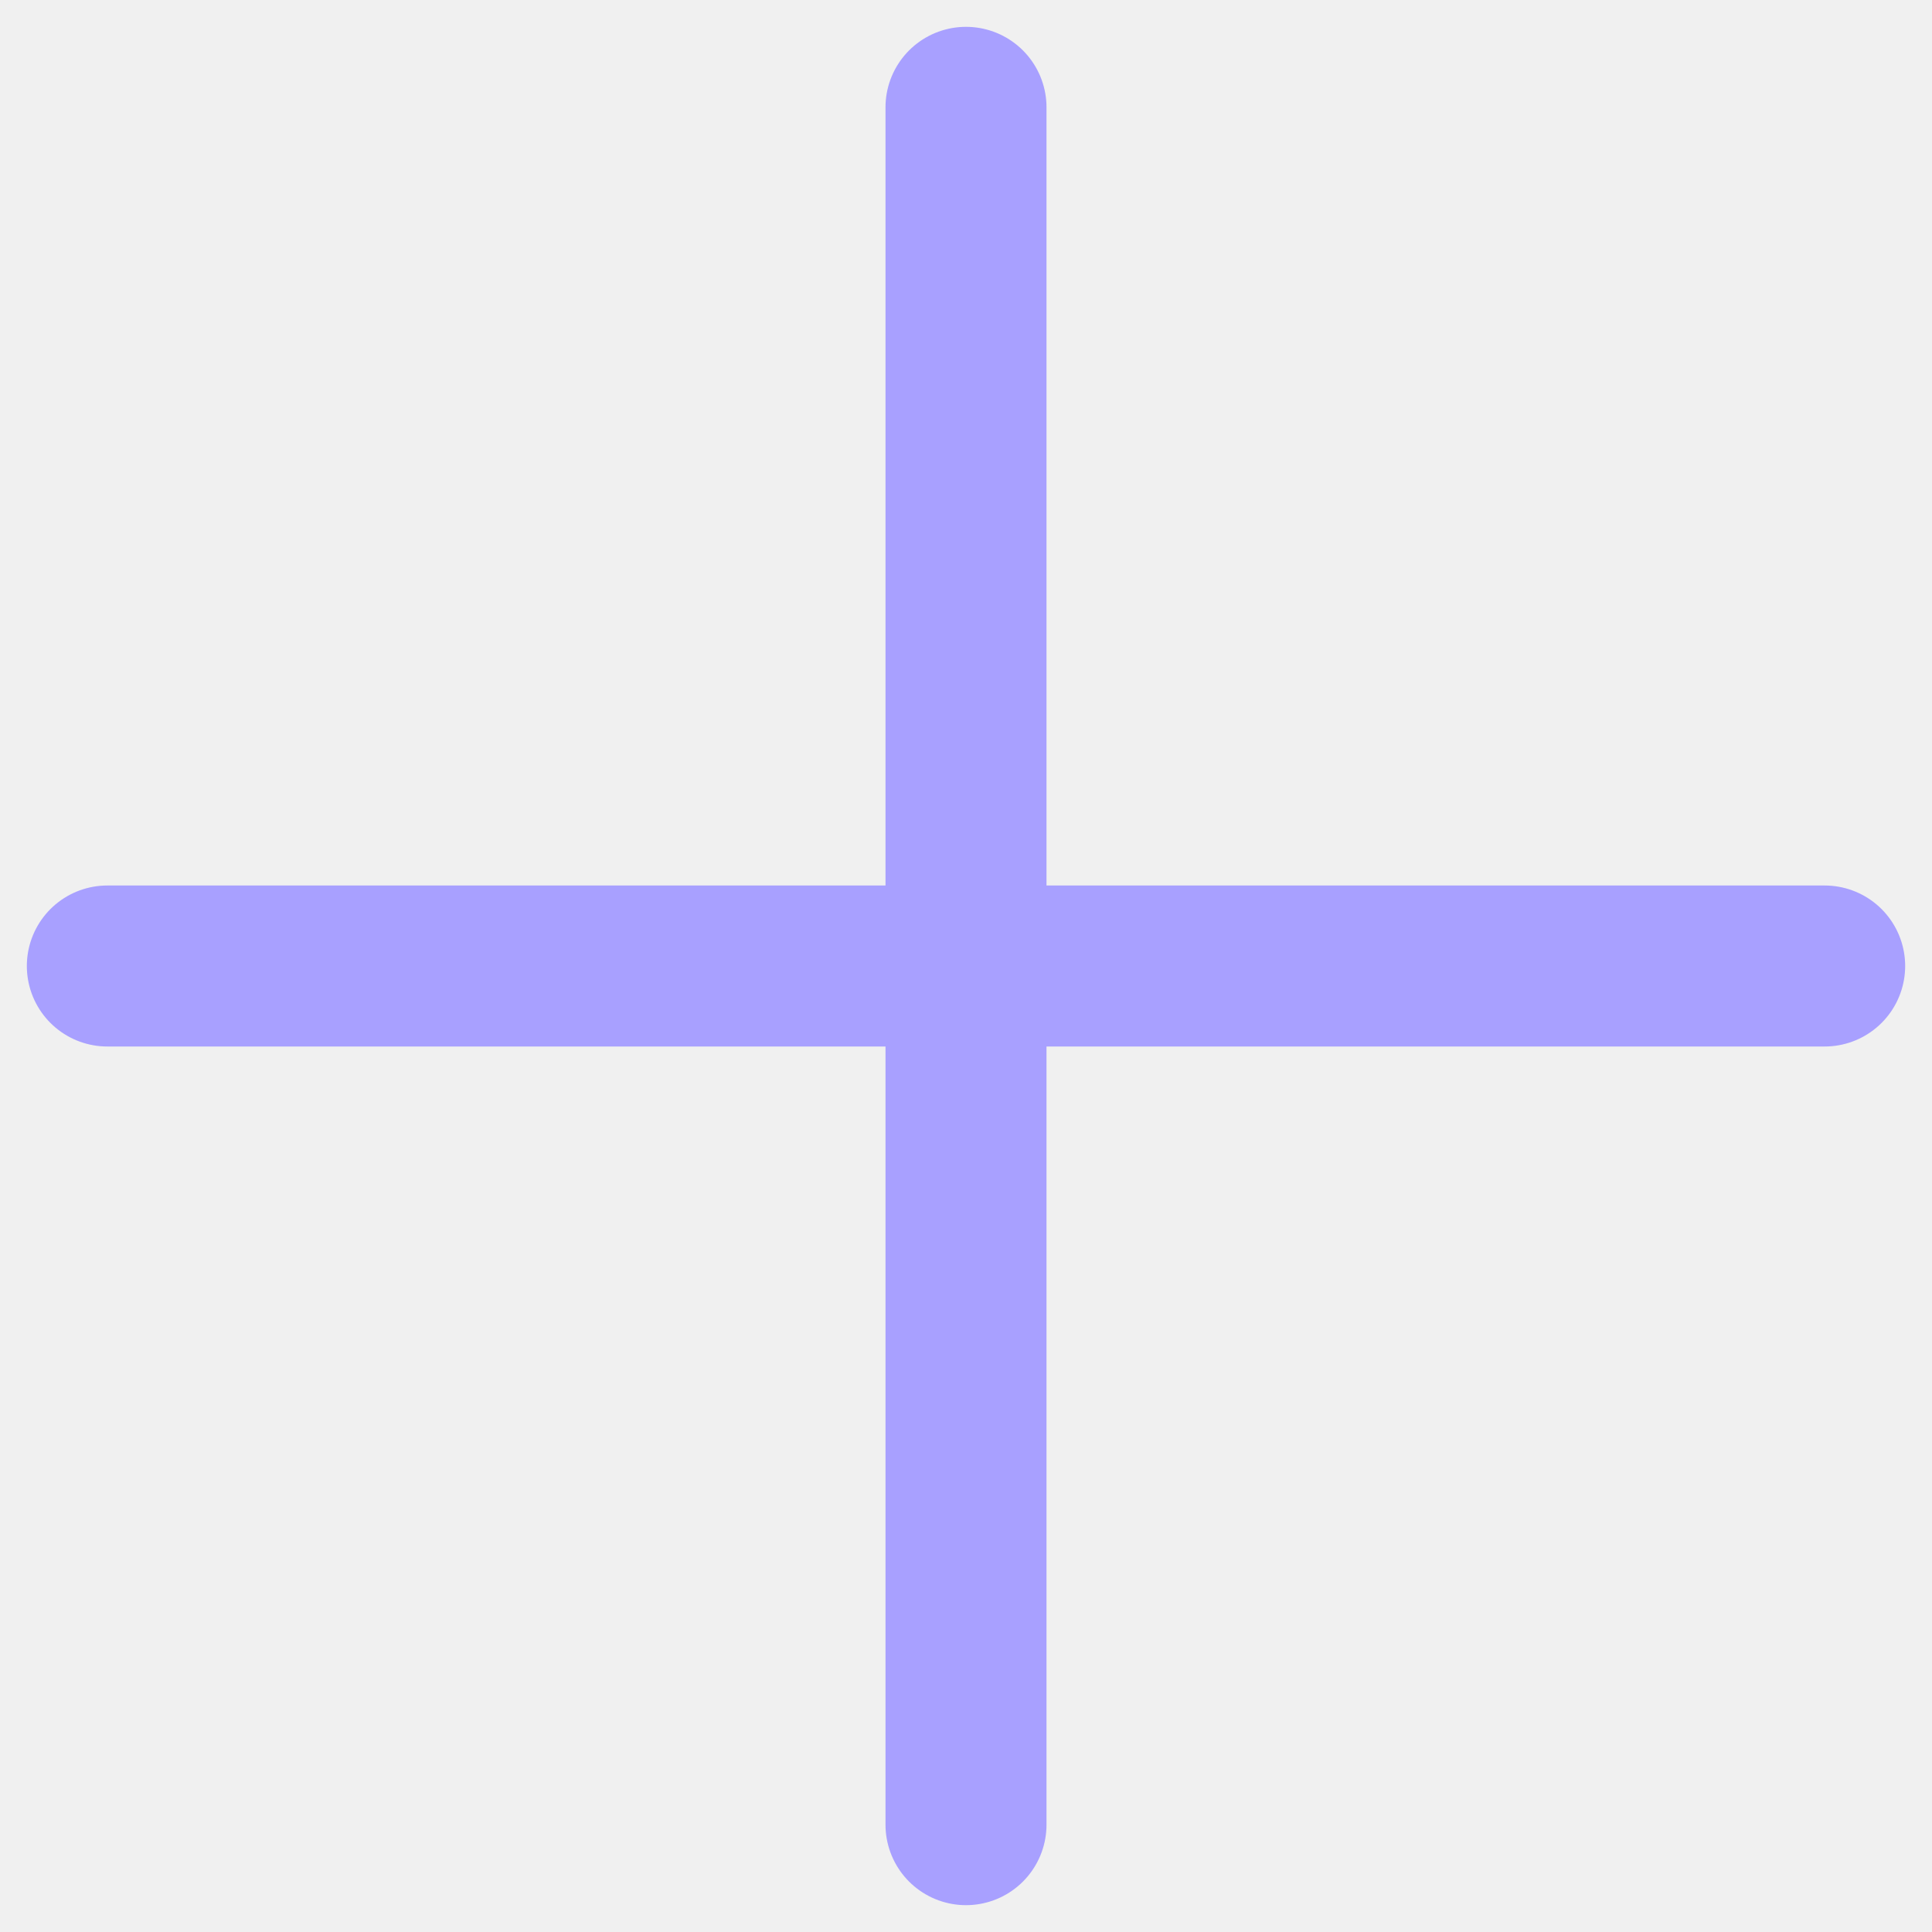
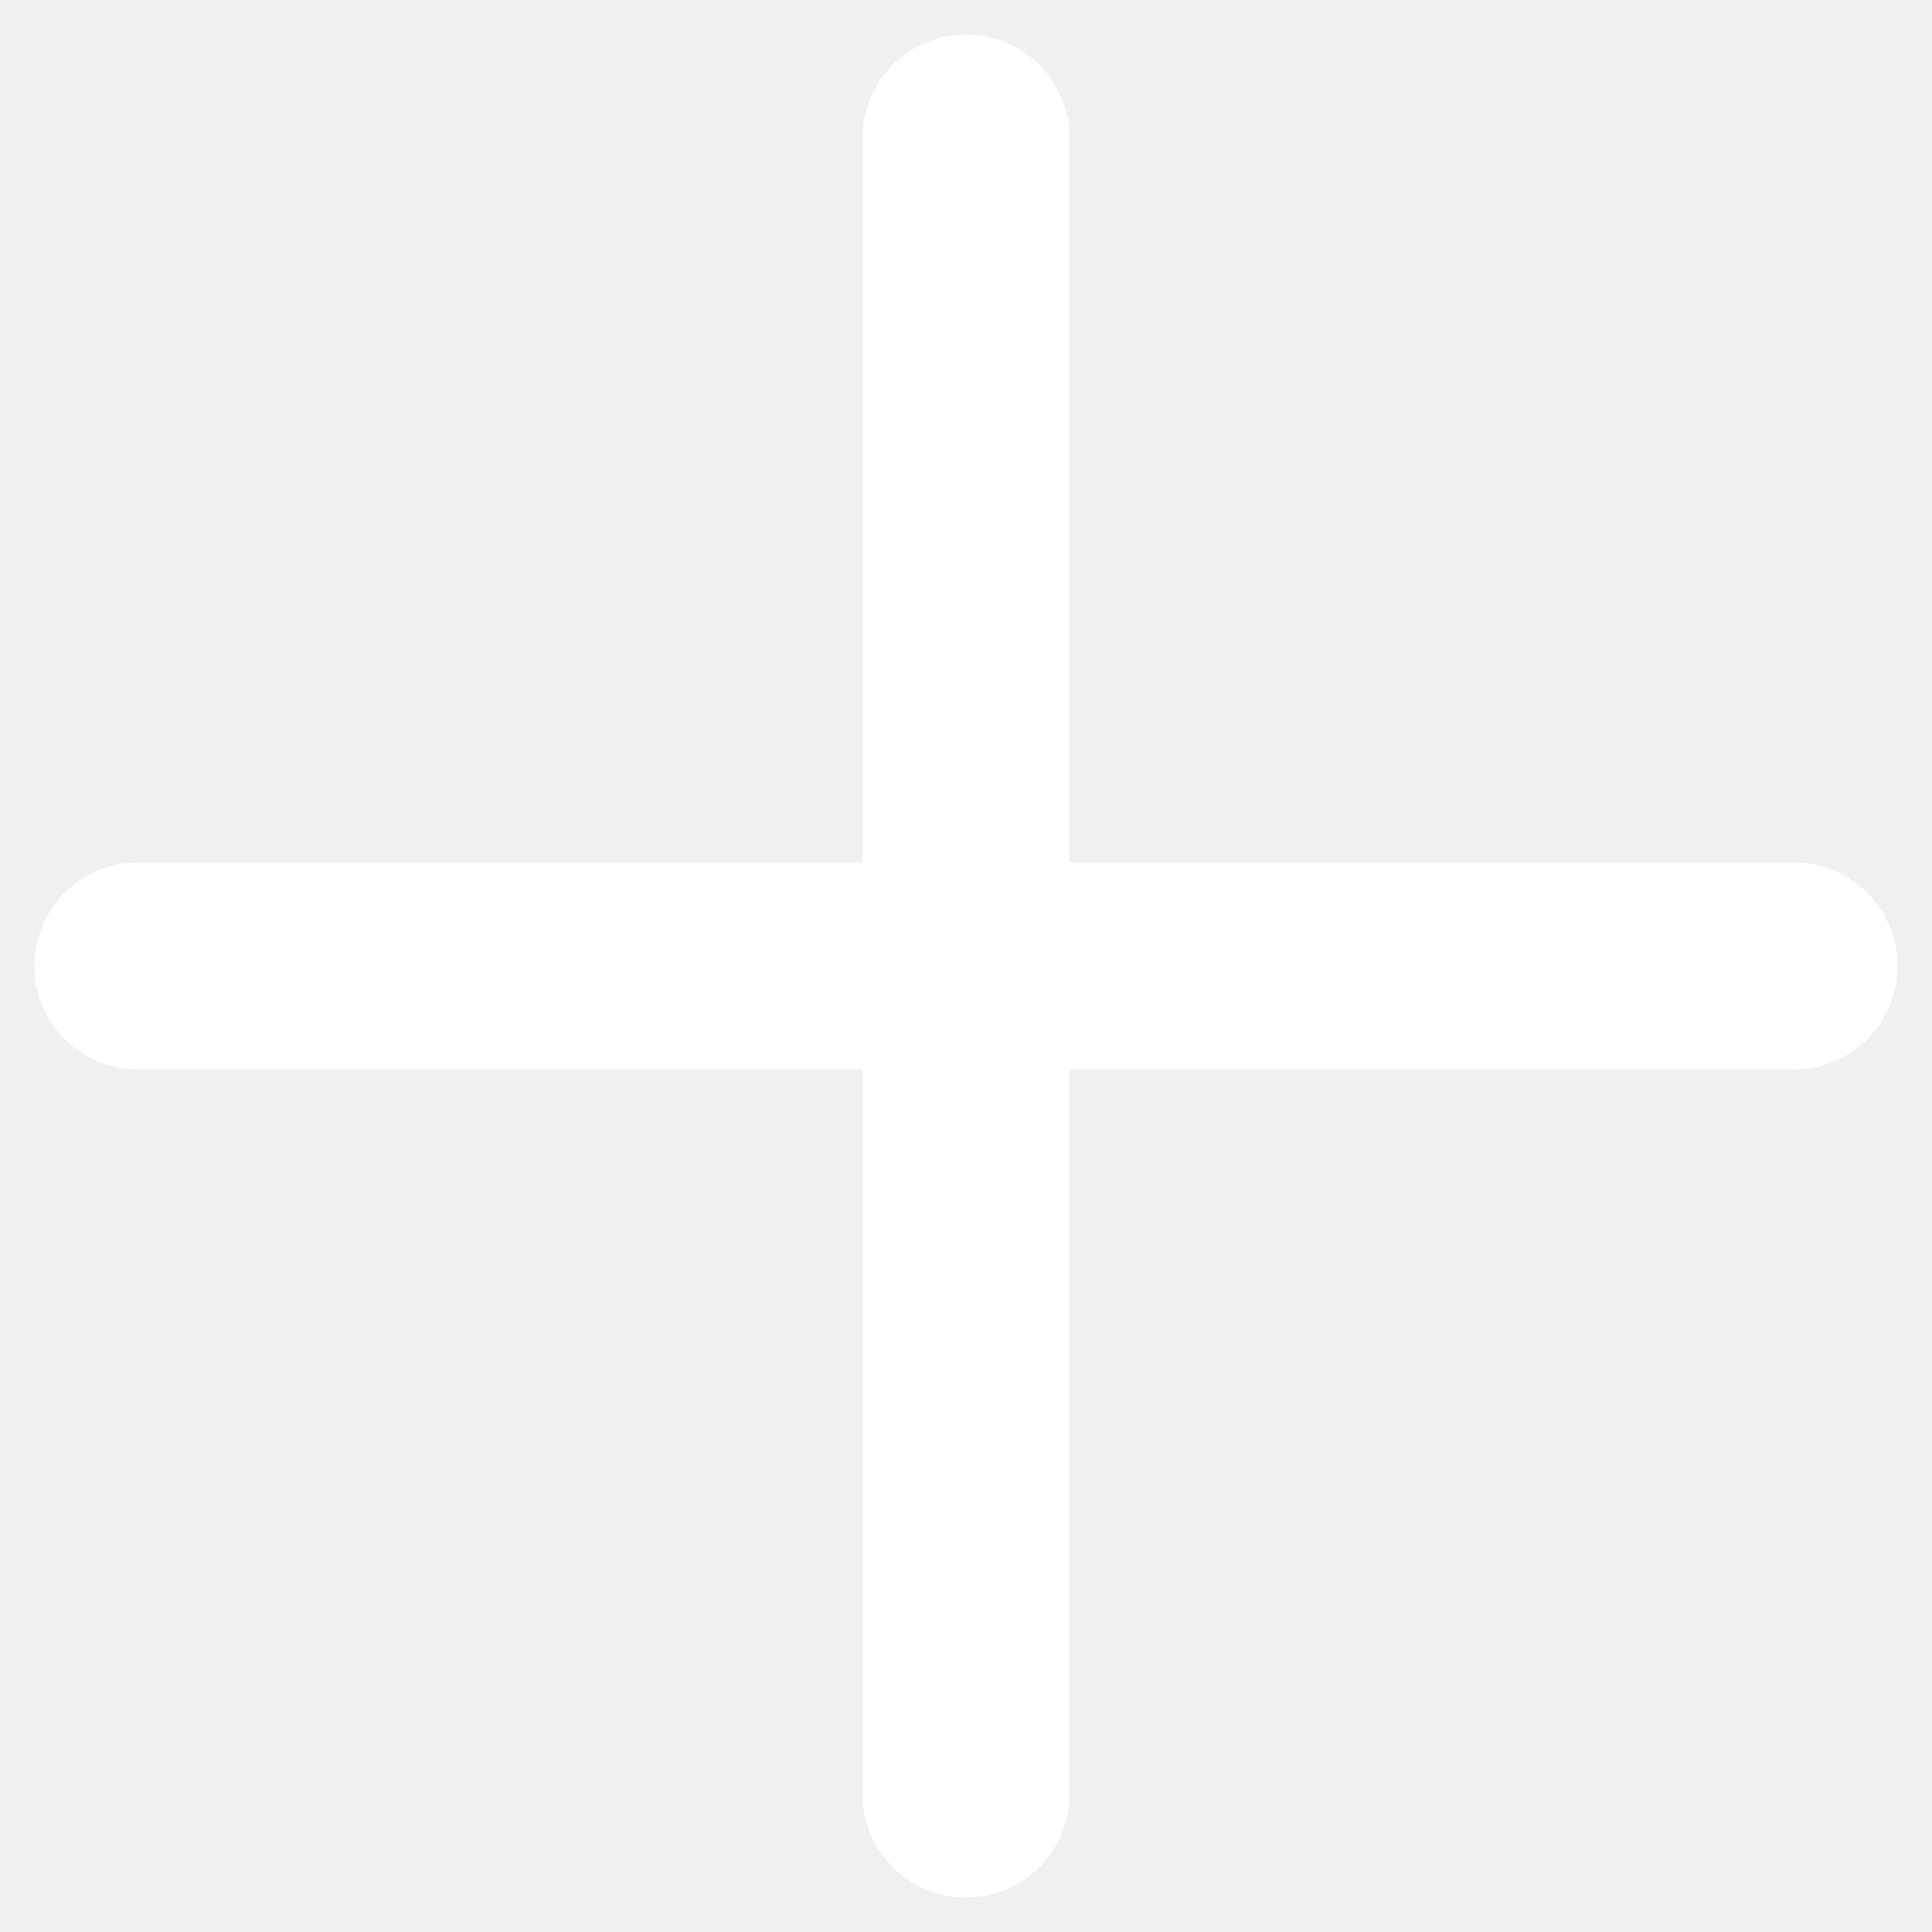
- <svg xmlns="http://www.w3.org/2000/svg" width="18" height="18" viewBox="0 0 18 18" fill="none">
+ <svg xmlns="http://www.w3.org/2000/svg" width="14" height="14" viewBox="0 0 14 14" fill="none">
  <g id="ic_plus">
-     <path id="Vector 1829" d="M1 9H17" stroke="#A8A0FF" stroke-width="1.5" stroke-linecap="round" />
-     <path id="Vector 1830" d="M9 1L9 17" stroke="#A8A0FF" stroke-width="1.5" stroke-linecap="round" />
+     <path id="Vector 1829" d="M1 7H13" stroke="white" stroke-width="1.5" stroke-linecap="round" />
+     <path id="Vector 1830" d="M7 1L7 13" stroke="white" stroke-width="1.5" stroke-linecap="round" />
  </g>
</svg>
